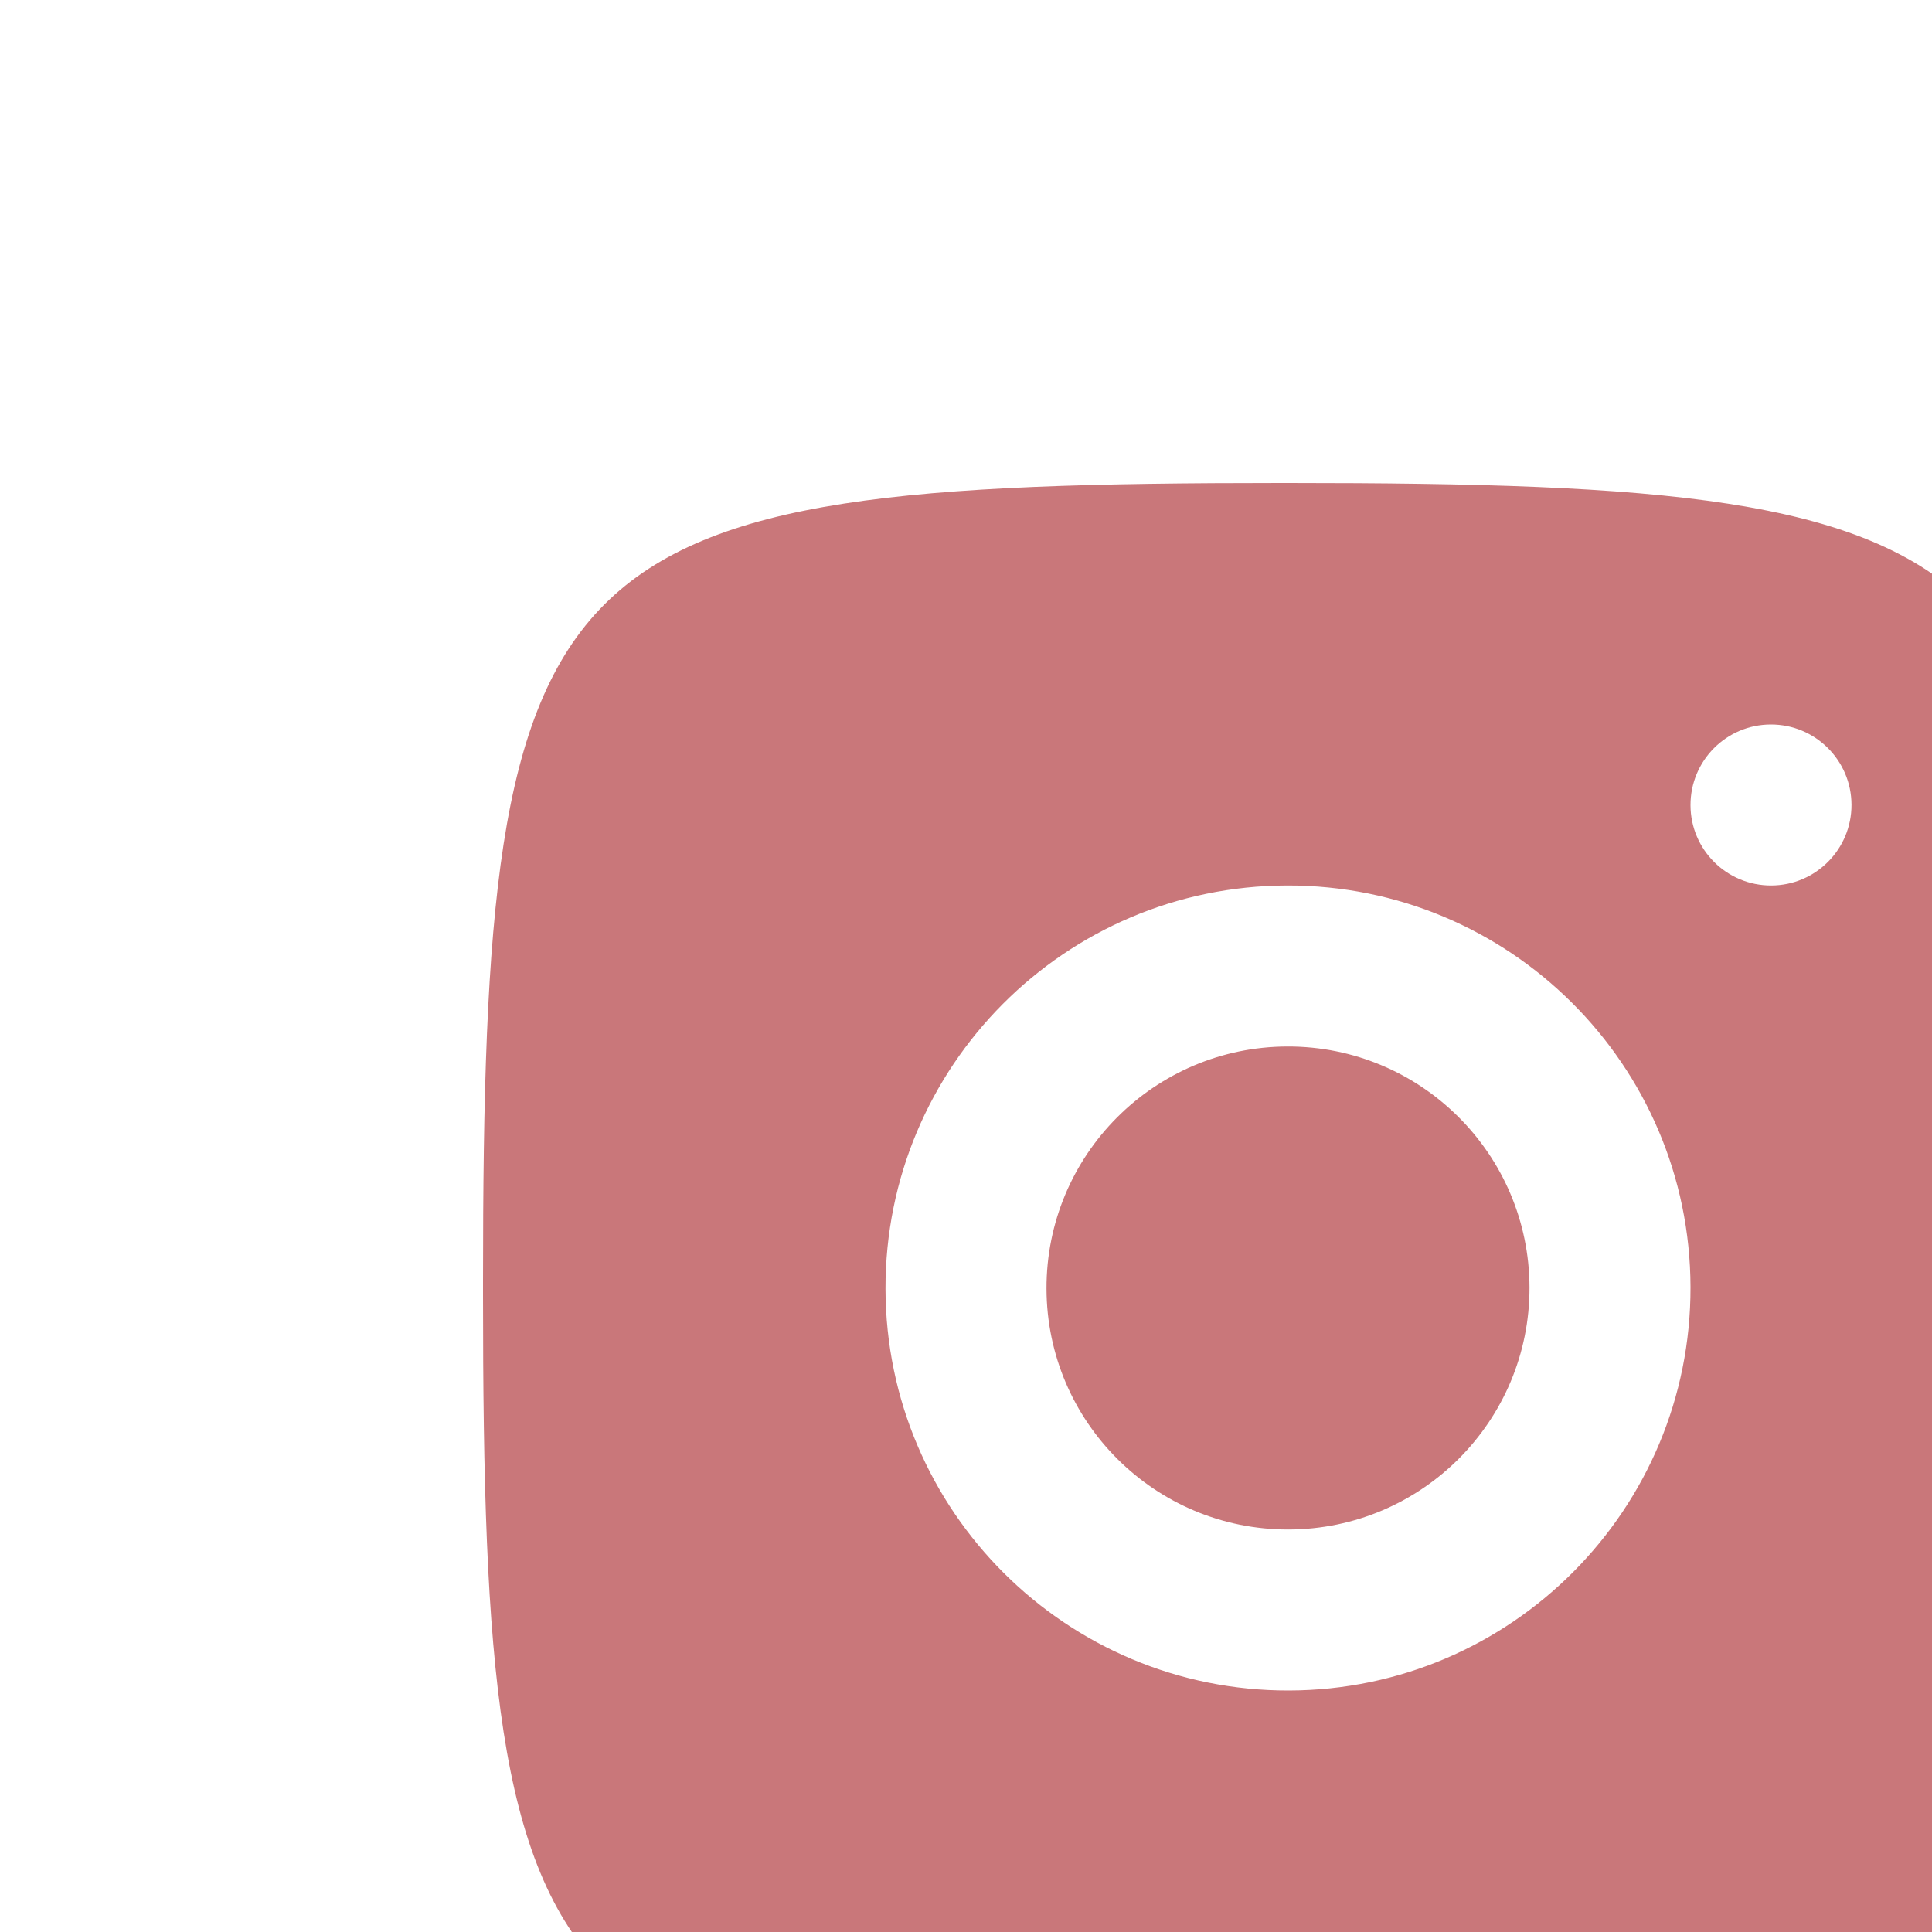
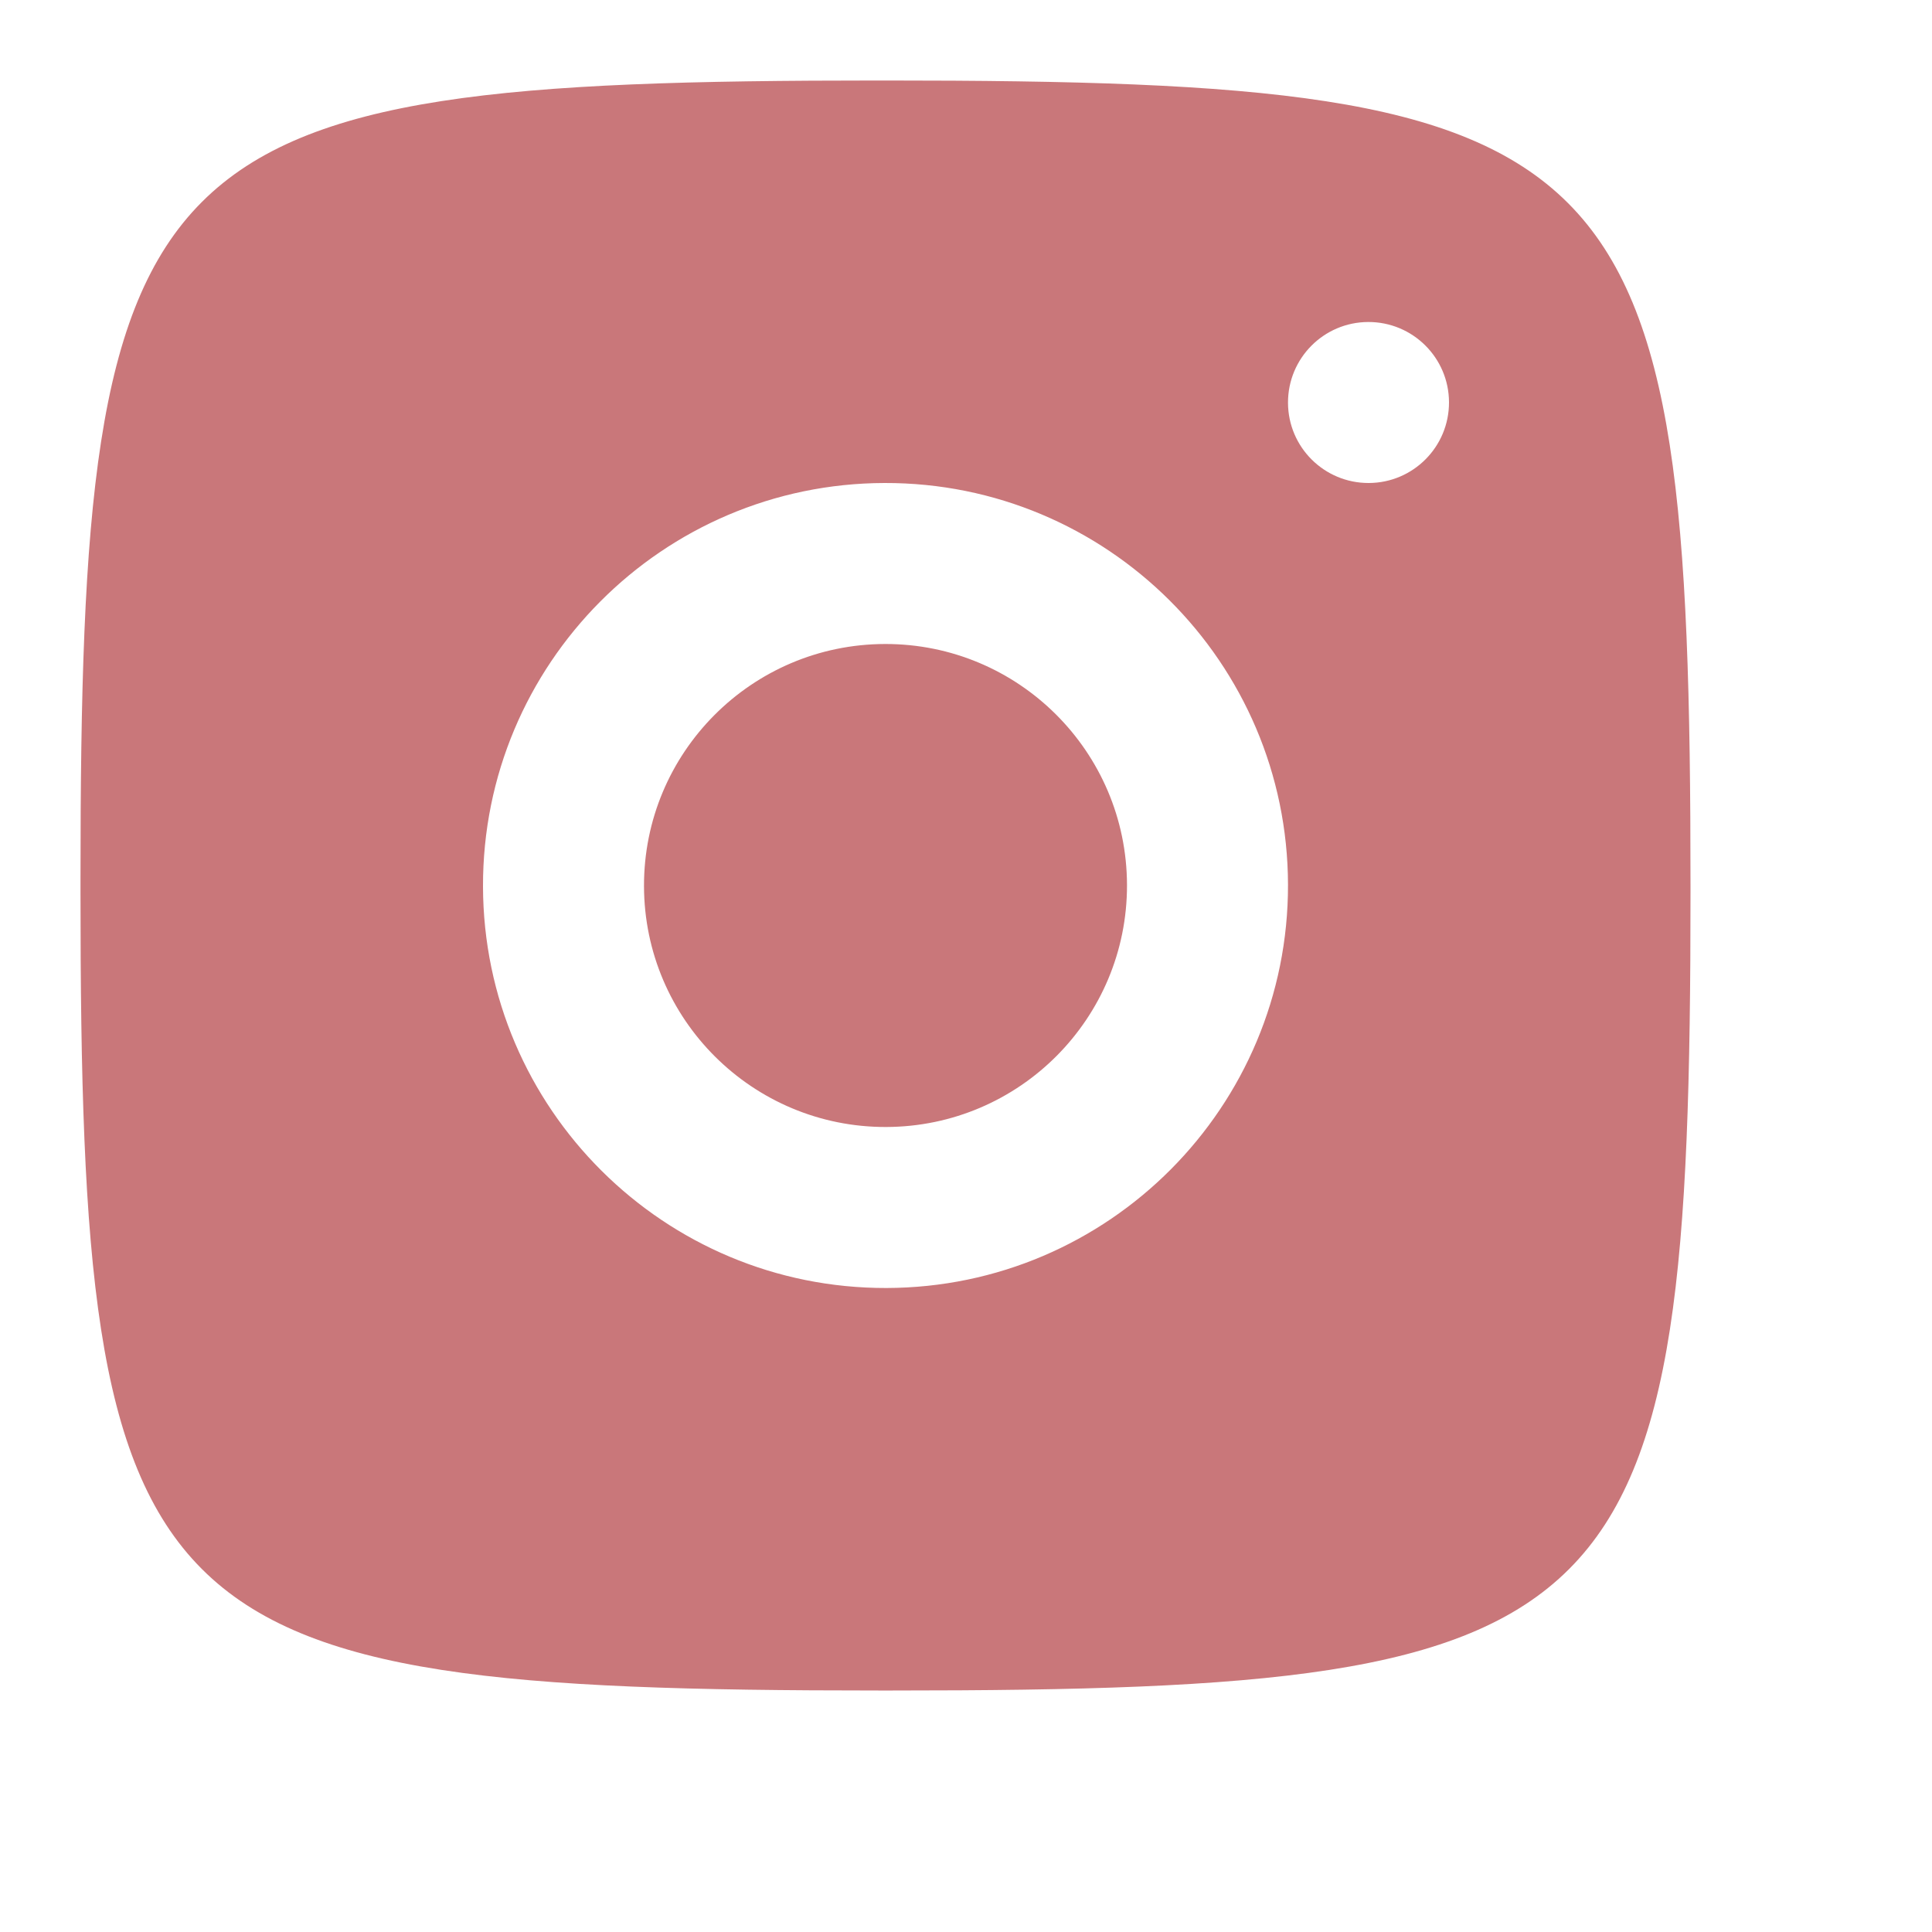
- <svg xmlns="http://www.w3.org/2000/svg" viewBox="0 0 48 48" width="150px" height="150px">
+ <svg xmlns="http://www.w3.org/2000/svg" viewBox="10 10 48 48" width="150px" height="150px">
  <path fill="#C9777A" d="M 31.82 12 C 13.438 12 12 13.439 12 31.82 L 12 32.18 C 12 50.561 13.438 52 31.82 52 L 32.18 52 C 50.562 52 52 50.561 52 32.18 L 52 32 C 52 13.452 50.548 12 32 12 L 31.82 12 z M 43.994 18 C 45.099 17.997 45.997 18.889 46 19.994 C 46.003 21.099 45.111 21.997 44.006 22 C 42.901 22.003 42.003 21.111 42 20.006 C 41.997 18.901 42.889 18.003 43.994 18 z M 31.977 22 C 37.499 21.987 41.987 26.455 42 31.977 C 42.013 37.499 37.545 41.987 32.023 42 C 26.501 42.013 22.013 37.545 22 32.023 C 21.987 26.501 26.455 22.013 31.977 22 z M 31.986 26 C 28.672 26.008 25.992 28.702 26 32.016 C 26.008 35.329 28.701 38.008 32.014 38 C 35.328 37.992 38.008 35.299 38 31.986 C 37.992 28.672 35.299 25.992 31.986 26 z" />
</svg>
